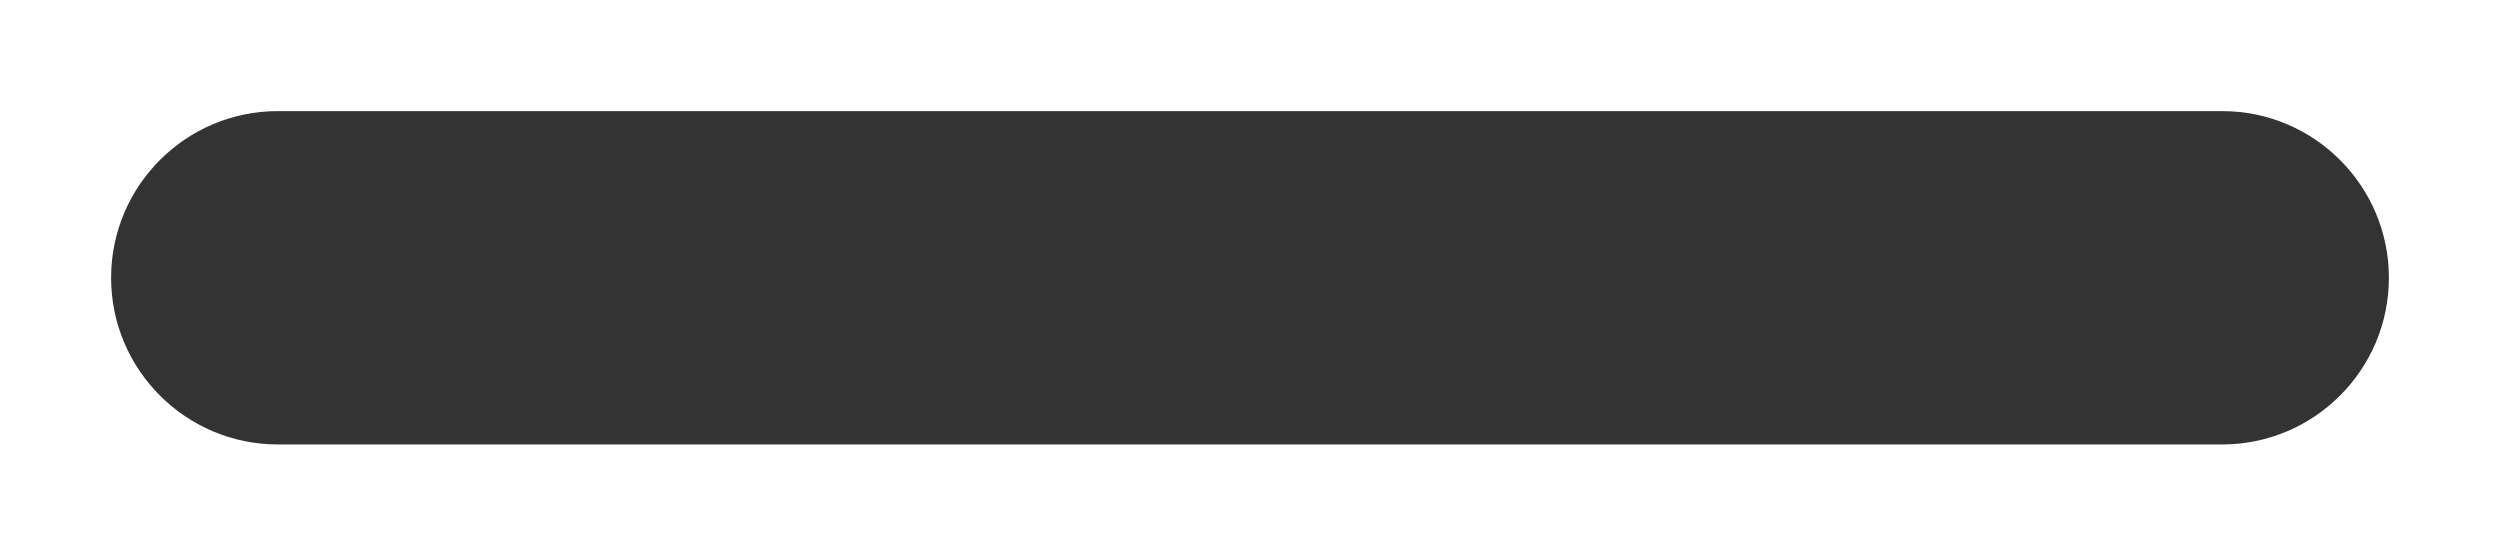
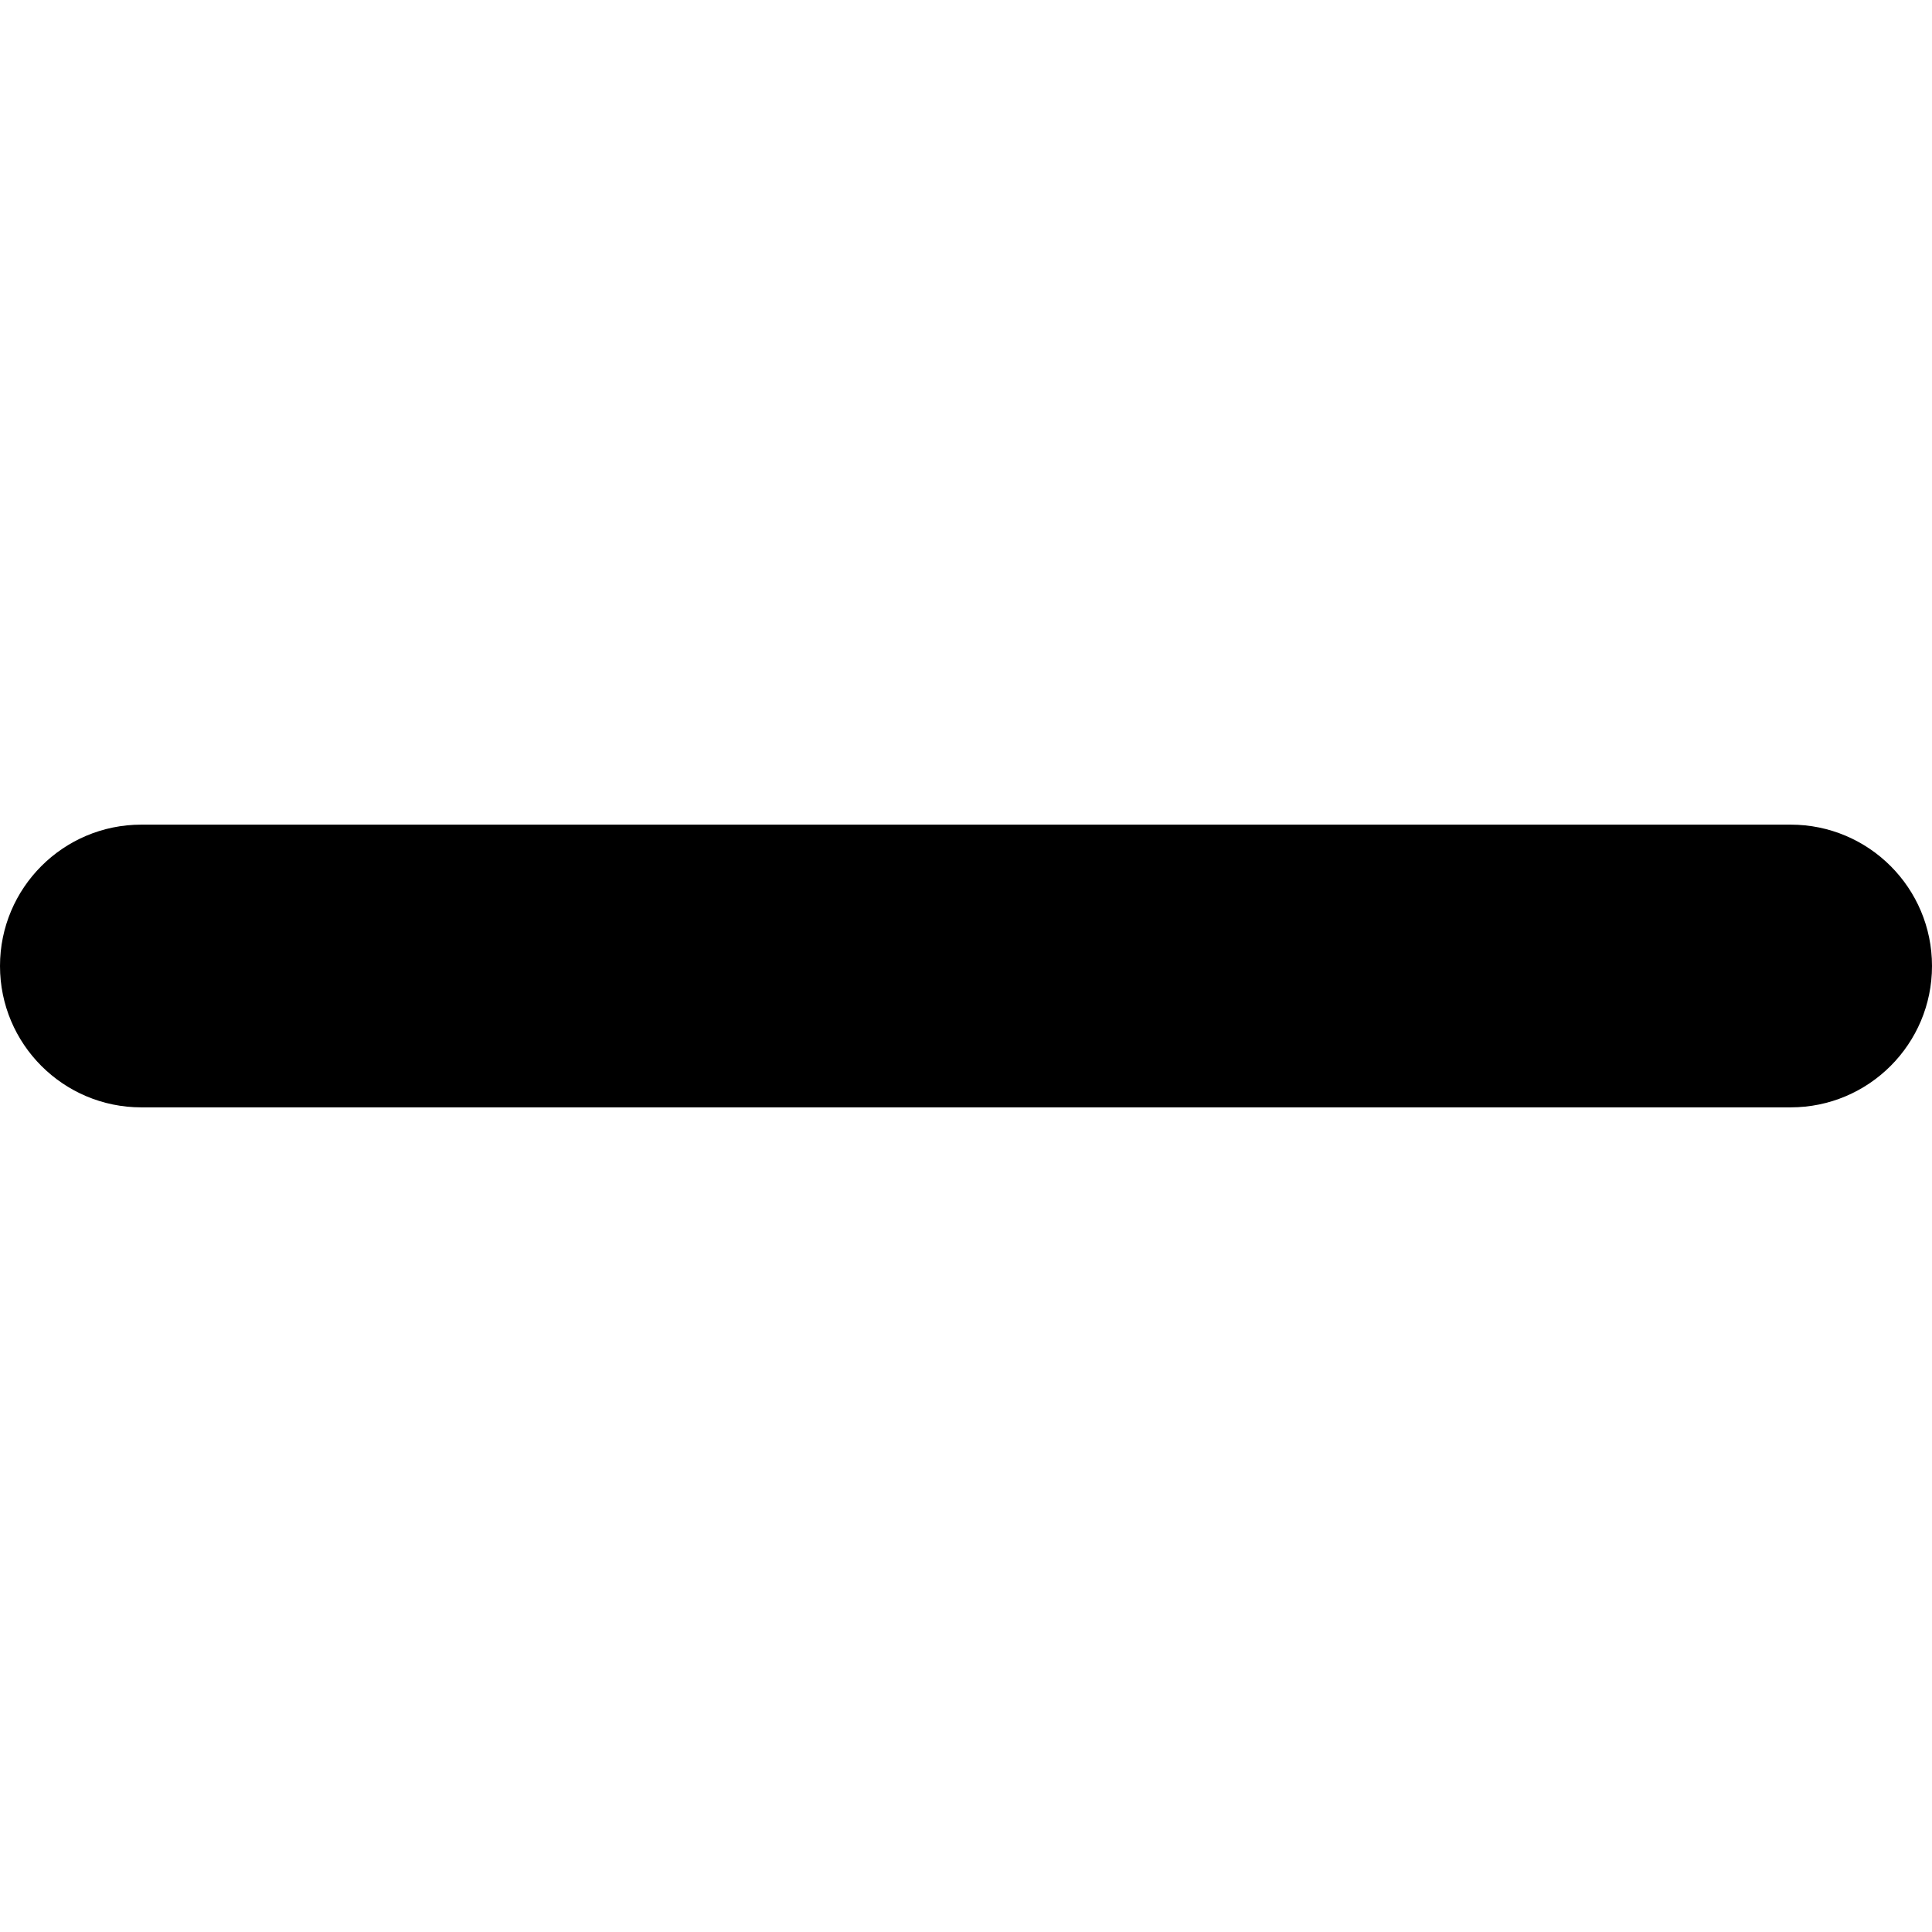
- <svg xmlns="http://www.w3.org/2000/svg" width="9px" height="2px" viewBox="0 0 9 2" version="1.1">
-   <defs />
-   <g id="Page-1" stroke="none" stroke-width="1" fill="none" fill-rule="evenodd">
-     <g id="icon-minus" transform="translate(1, 1)" fill="#333333" fill-rule="nonzero">
-       <path d="M7,-0.6 C7.331,-0.6 7.6,-0.331 7.6,0 C7.6,0.331 7.331,0.6 7,0.6 L0,0.6 C-0.331,0.6 -0.6,0.331 -0.6,0 C-0.6,-0.331 -0.331,-0.6 0,-0.6 L7,-0.6 Z" id="Shape" />
-     </g>
-   </g>
+ <svg xmlns="http://www.w3.org/2000/svg" version="1.1" width="1024" height="1024" viewBox="0 0 1024 1024">
+   <g id="icomoon-ignore">
+ </g>
+   <path d="M949.073 437.073c41.381 0 74.927 33.546 74.927 74.927s-33.546 74.927-74.927 74.927h-874.146c-41.381 0-74.927-33.546-74.927-74.927s33.546-74.927 74.927-74.927h874.146z" />
</svg>
